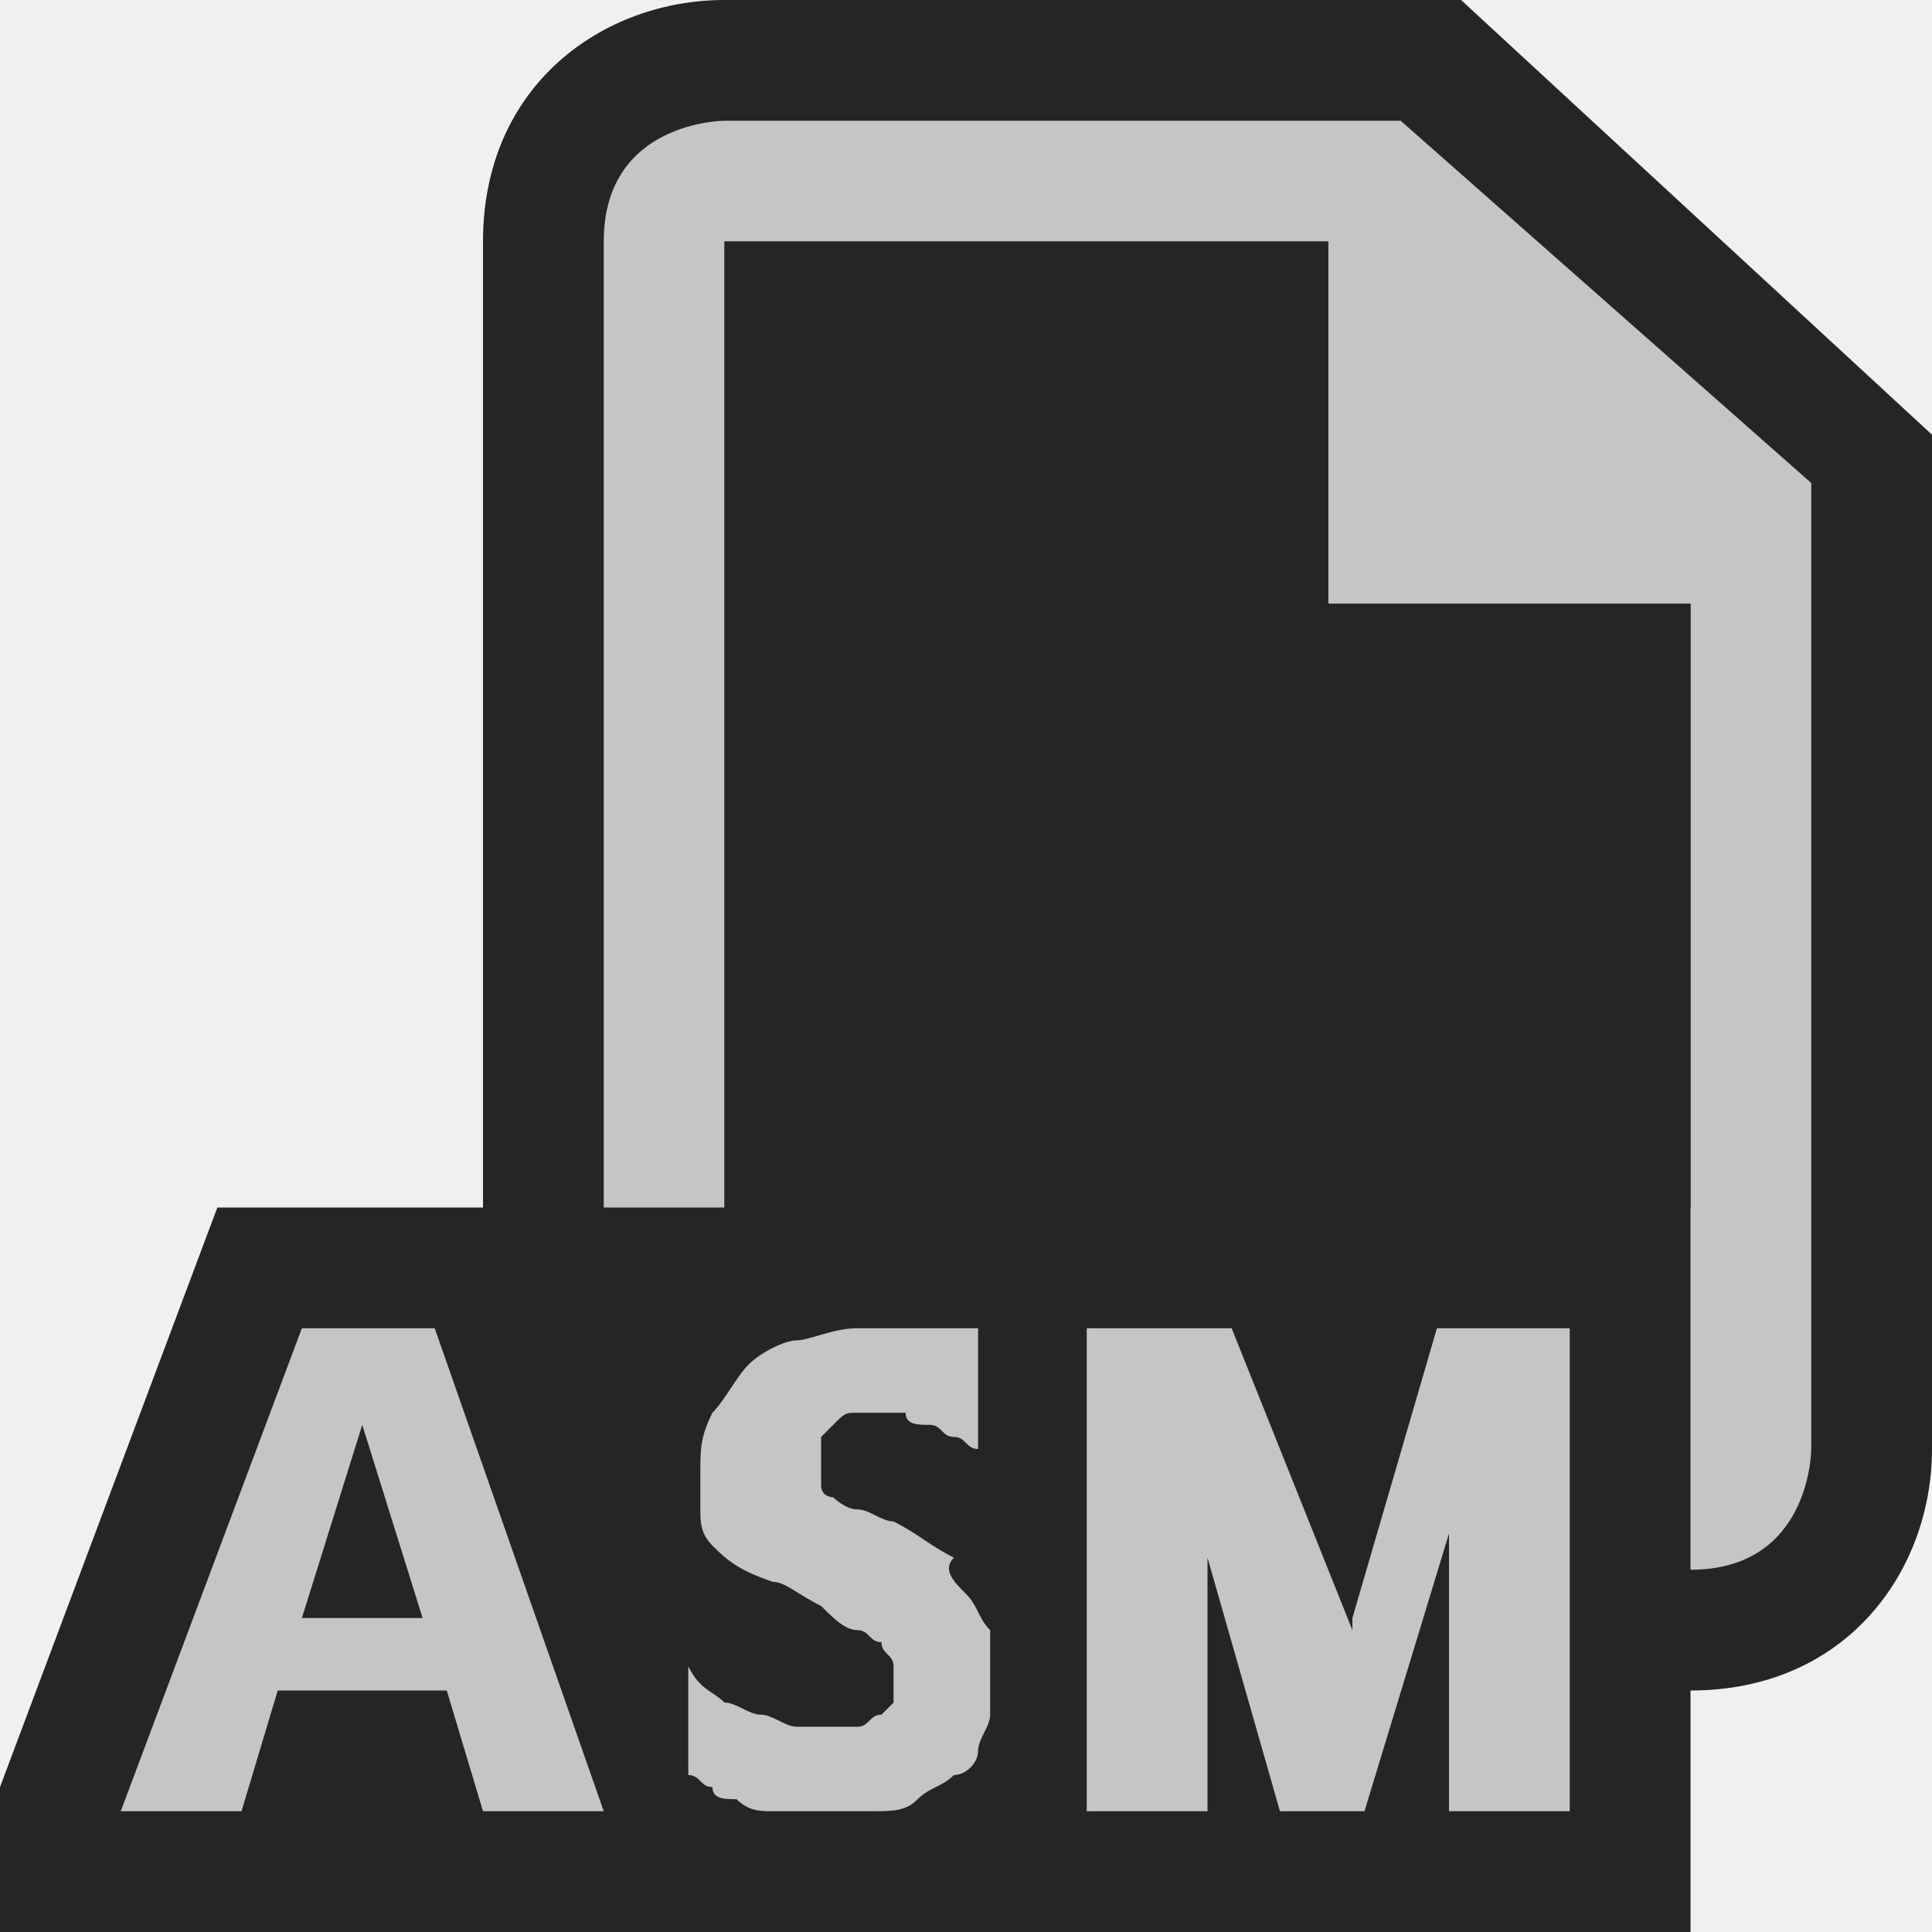
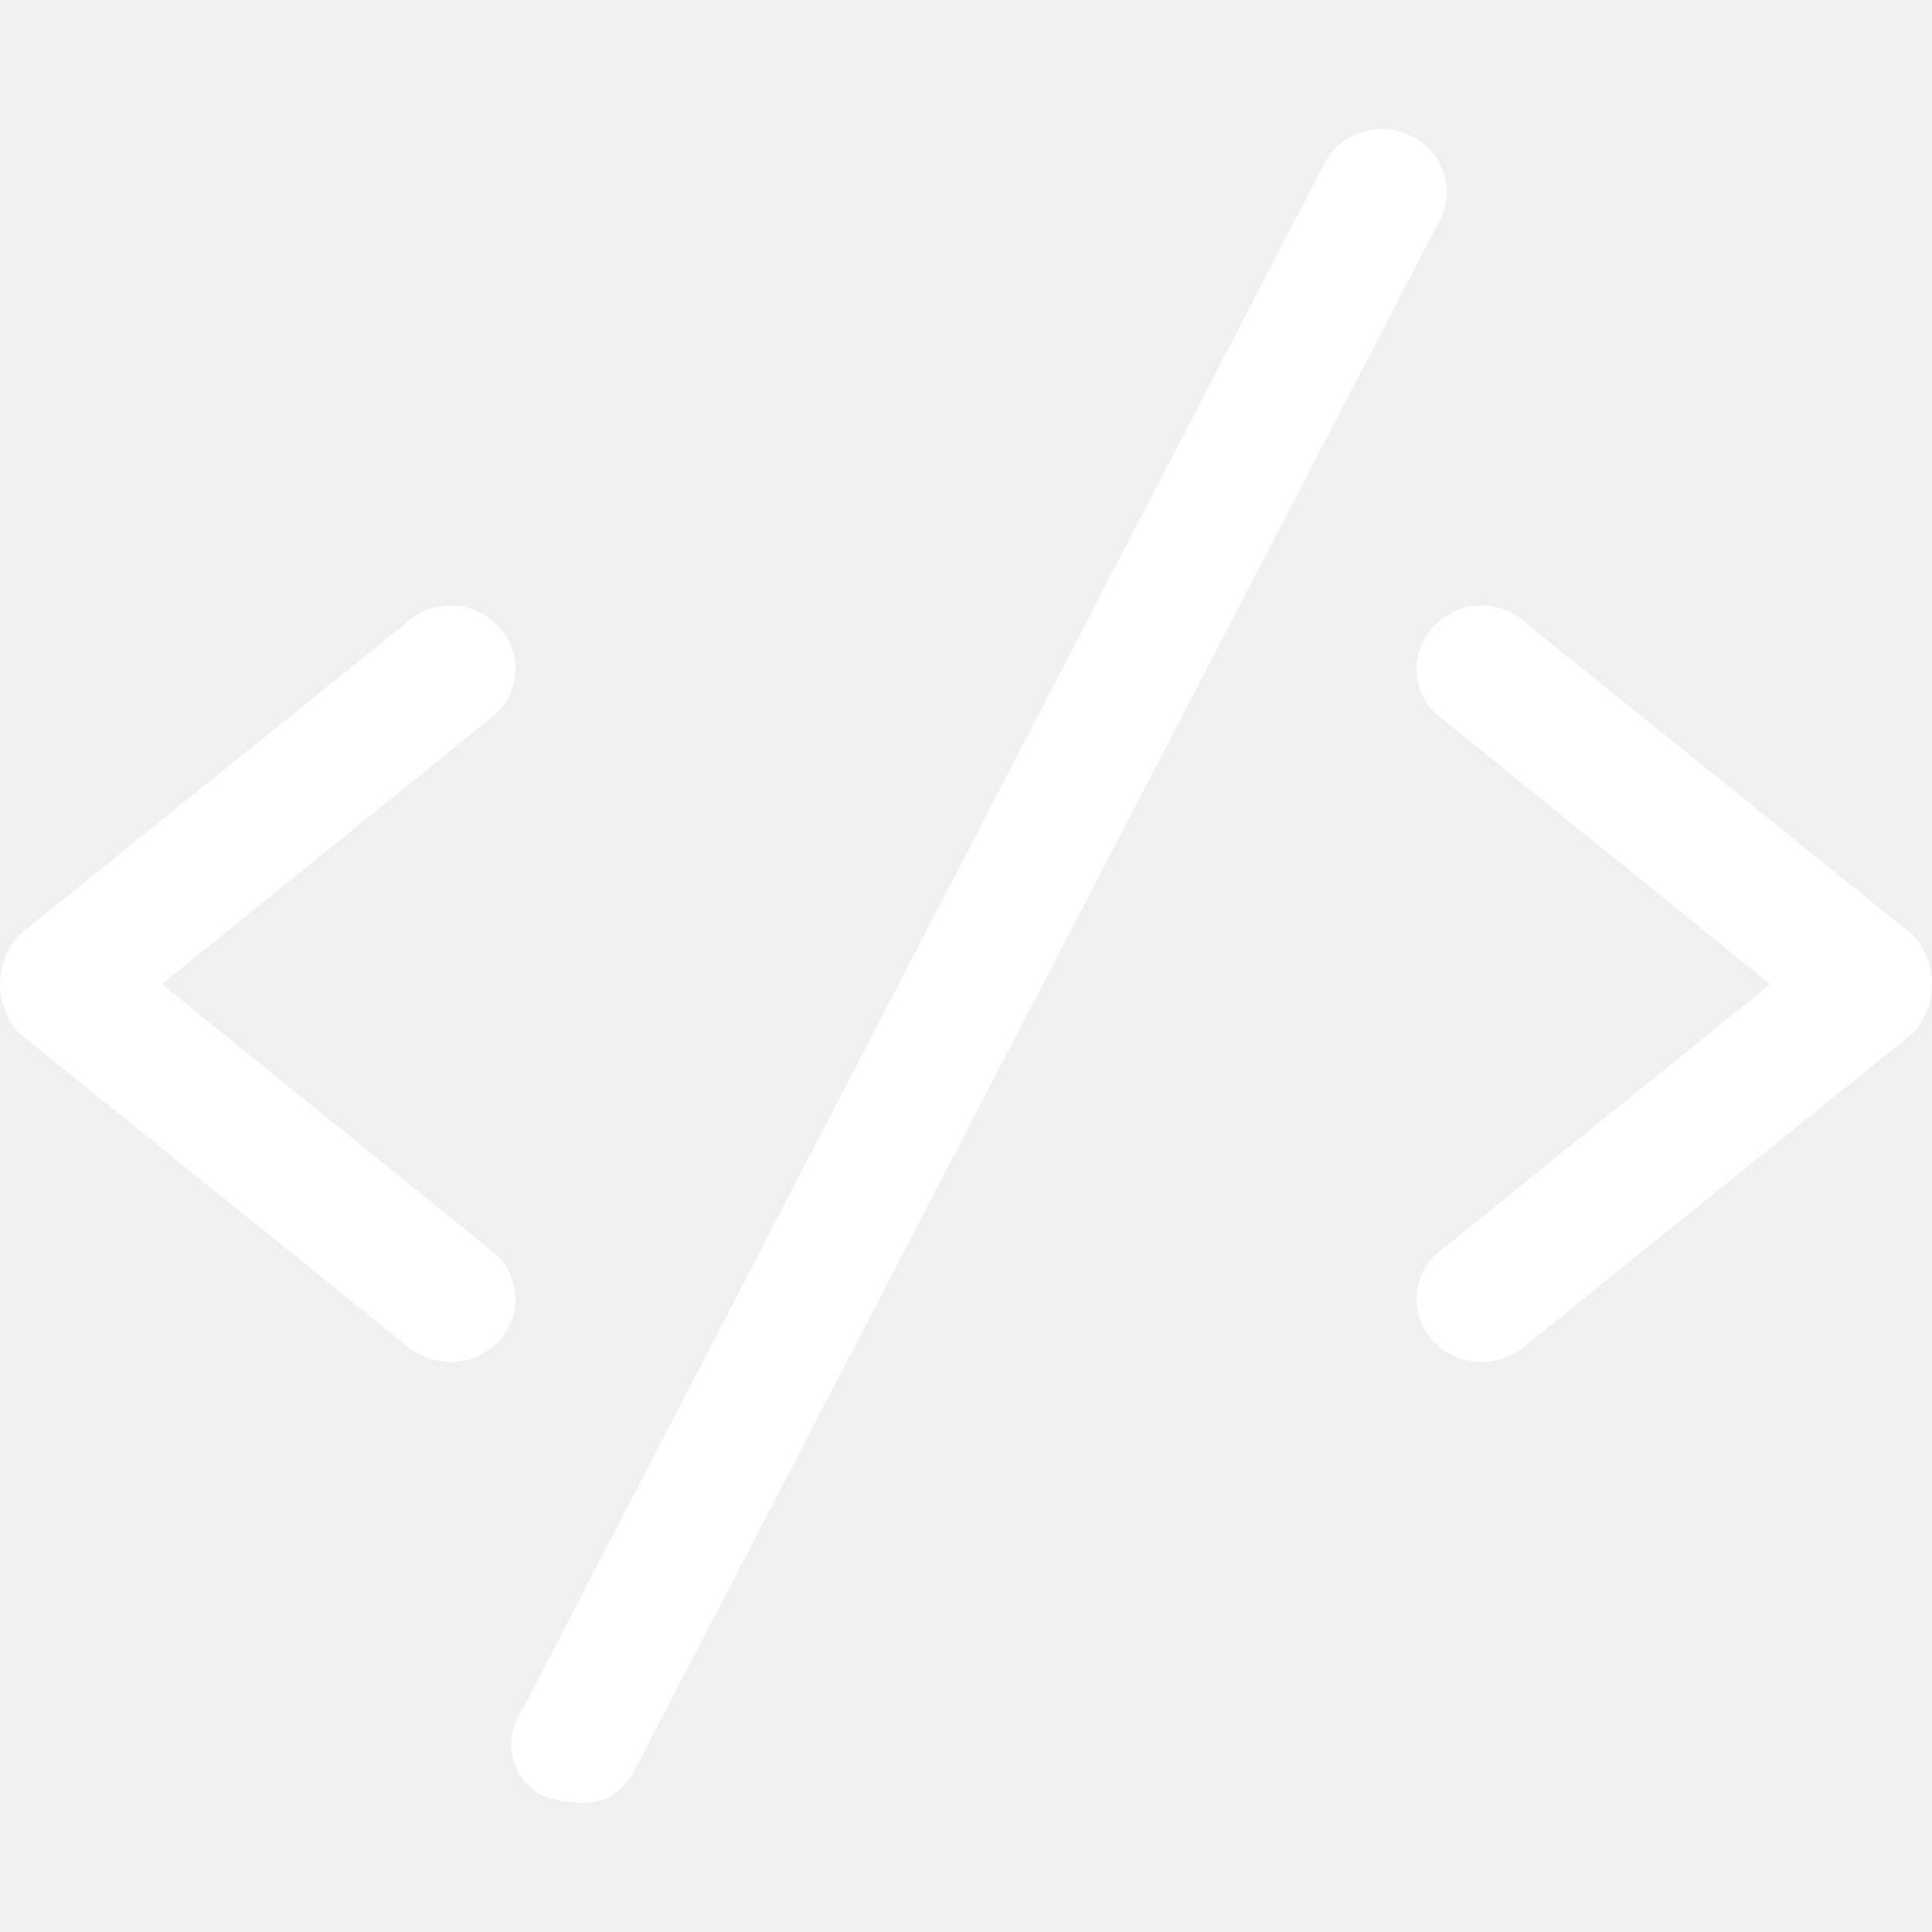
- <svg xmlns="http://www.w3.org/2000/svg" version="1.1" x="0px" y="0px" viewBox="0 0 16 16" style="enable-background:new 0 0 16 16;" xml:space="preserve">
-   <g id="canvas">
-     <path id="XMLID_1_" style="opacity:0;fill:#252526;" d="M16,16H0V0h16V16z" />
-   </g>
-   <g id="outline">
-     <path id="XMLID_3_" style="fill:#252526;" d="M16,3.6V12c0,1-0.7,2-2,2v2H0v-1.2L1.8,10H4V2c0-1.3,1-2,2-2h6.1L16,3.6z" />
-   </g>
-   <g id="iconBg">
-     <path id="XMLID_5_" style="fill:#C5C5C5;" d="M4,15l-0.3-1H2.3L2,15H1l1.5-4h1.1L5,15H4z M3,11.8l-0.5,1.6h1   C3.5,13.4,3,11.8,3,11.8z M8.2,13.9c0,0.1,0,0.2,0,0.3c0,0.1-0.1,0.2-0.1,0.3c0,0.1-0.1,0.2-0.2,0.2c-0.1,0.1-0.2,0.1-0.3,0.2   c-0.1,0.1-0.2,0.1-0.4,0.1c-0.1,0-0.3,0-0.5,0c-0.1,0-0.2,0-0.3,0c-0.1,0-0.2,0-0.3-0.1c-0.1,0-0.2,0-0.2-0.1   c-0.1,0-0.1-0.1-0.2-0.1v-0.9C5.8,14,5.9,14,6,14.1c0.1,0,0.2,0.1,0.3,0.1c0.1,0,0.2,0.1,0.3,0.1c0.1,0,0.2,0,0.3,0   c0.1,0,0.2,0,0.2,0c0.1,0,0.1-0.1,0.2-0.1c0,0,0.1-0.1,0.1-0.1c0,0,0-0.1,0-0.1c0-0.1,0-0.1,0-0.2c0-0.1-0.1-0.1-0.1-0.2   c-0.1,0-0.1-0.1-0.2-0.1c-0.1,0-0.2-0.1-0.3-0.2c-0.2-0.1-0.3-0.2-0.4-0.2C6.1,13,6,12.9,5.9,12.8c-0.1-0.1-0.1-0.2-0.1-0.3   c0-0.1,0-0.2,0-0.3c0-0.2,0-0.3,0.1-0.5c0.1-0.1,0.2-0.3,0.3-0.4c0.1-0.1,0.3-0.2,0.4-0.2C6.7,11.1,6.9,11,7.1,11   c0.1,0,0.2,0,0.3,0c0.1,0,0.2,0,0.3,0c0.1,0,0.2,0,0.2,0c0.1,0,0.1,0,0.2,0V12c-0.1,0-0.1-0.1-0.2-0.1c-0.1,0-0.1-0.1-0.2-0.1   c-0.1,0-0.2,0-0.2-0.1c-0.1,0-0.2,0-0.2,0c-0.1,0-0.1,0-0.2,0c-0.1,0-0.1,0-0.2,0.1c0,0-0.1,0.1-0.1,0.1c0,0,0,0.1,0,0.2   c0,0.1,0,0.1,0,0.2c0,0.1,0.1,0.1,0.1,0.1c0,0,0.1,0.1,0.2,0.1c0.1,0,0.2,0.1,0.3,0.1c0.2,0.1,0.3,0.2,0.5,0.3   C7.8,13,7.9,13.1,8,13.2c0.1,0.1,0.1,0.2,0.2,0.3C8.2,13.6,8.2,13.7,8.2,13.9z M12,11h-0.1l-0.7,2.4c0,0,0,0.1,0,0.1   c0,0,0,0.1,0,0.2c0,0.1,0,0.1,0,0.2c0,0,0,0.2,0,0.2h0c0,0,0-0.1,0-0.2c0,0,0-0.1,0-0.2c0-0.1,0-0.1,0-0.1c0,0,0-0.1,0-0.1L10.2,11   H10H9v4h1v-2.1l0.6,2.1h0.7l0.7-2.3V15h1v-4H12z M11.6,1H6c0,0-1,0-1,1c0,0.6,0,5,0,8h1V2h5v3h3v5v2v1c1,0,1-1,1-1V4L11.6,1z" />
-   </g>
-   <g id="iconFg">
-     <path id="XMLID_10_" style="fill:#252526;" d="M14,5v5H6V2h5v3H14z" />
-   </g>
+ <svg xmlns="http://www.w3.org/2000/svg" viewBox="0 0 16 16">
+   <path d="M4.11,10.39,1.34,8.15,4.11,5.91a.51.51,0,0,0,0-.74.54.54,0,0,0-.76,0L.15,7.75a.61.61,0,0,0,0,.8l3.2,2.58a.56.56,0,0,0,.76,0A.51.51,0,0,0,4.11,10.39Zm7.6-9.25a.54.54,0,0,0-.73.19L4.32,14.17a.48.48,0,0,0,.19.71c.35.1.58.06.73-.19L11.91,1.85A.51.51,0,0,0,11.71,1.14Zm4.14,6.61-3.2-2.58a.54.54,0,0,0-.76,0,.51.51,0,0,0,0,.74l2.77,2.24-2.77,2.24a.51.51,0,0,0,0,.74.56.56,0,0,0,.76,0l3.2-2.58a.61.61,0,0,0,0-.8Z" style="fill:#fff" />
</svg>
